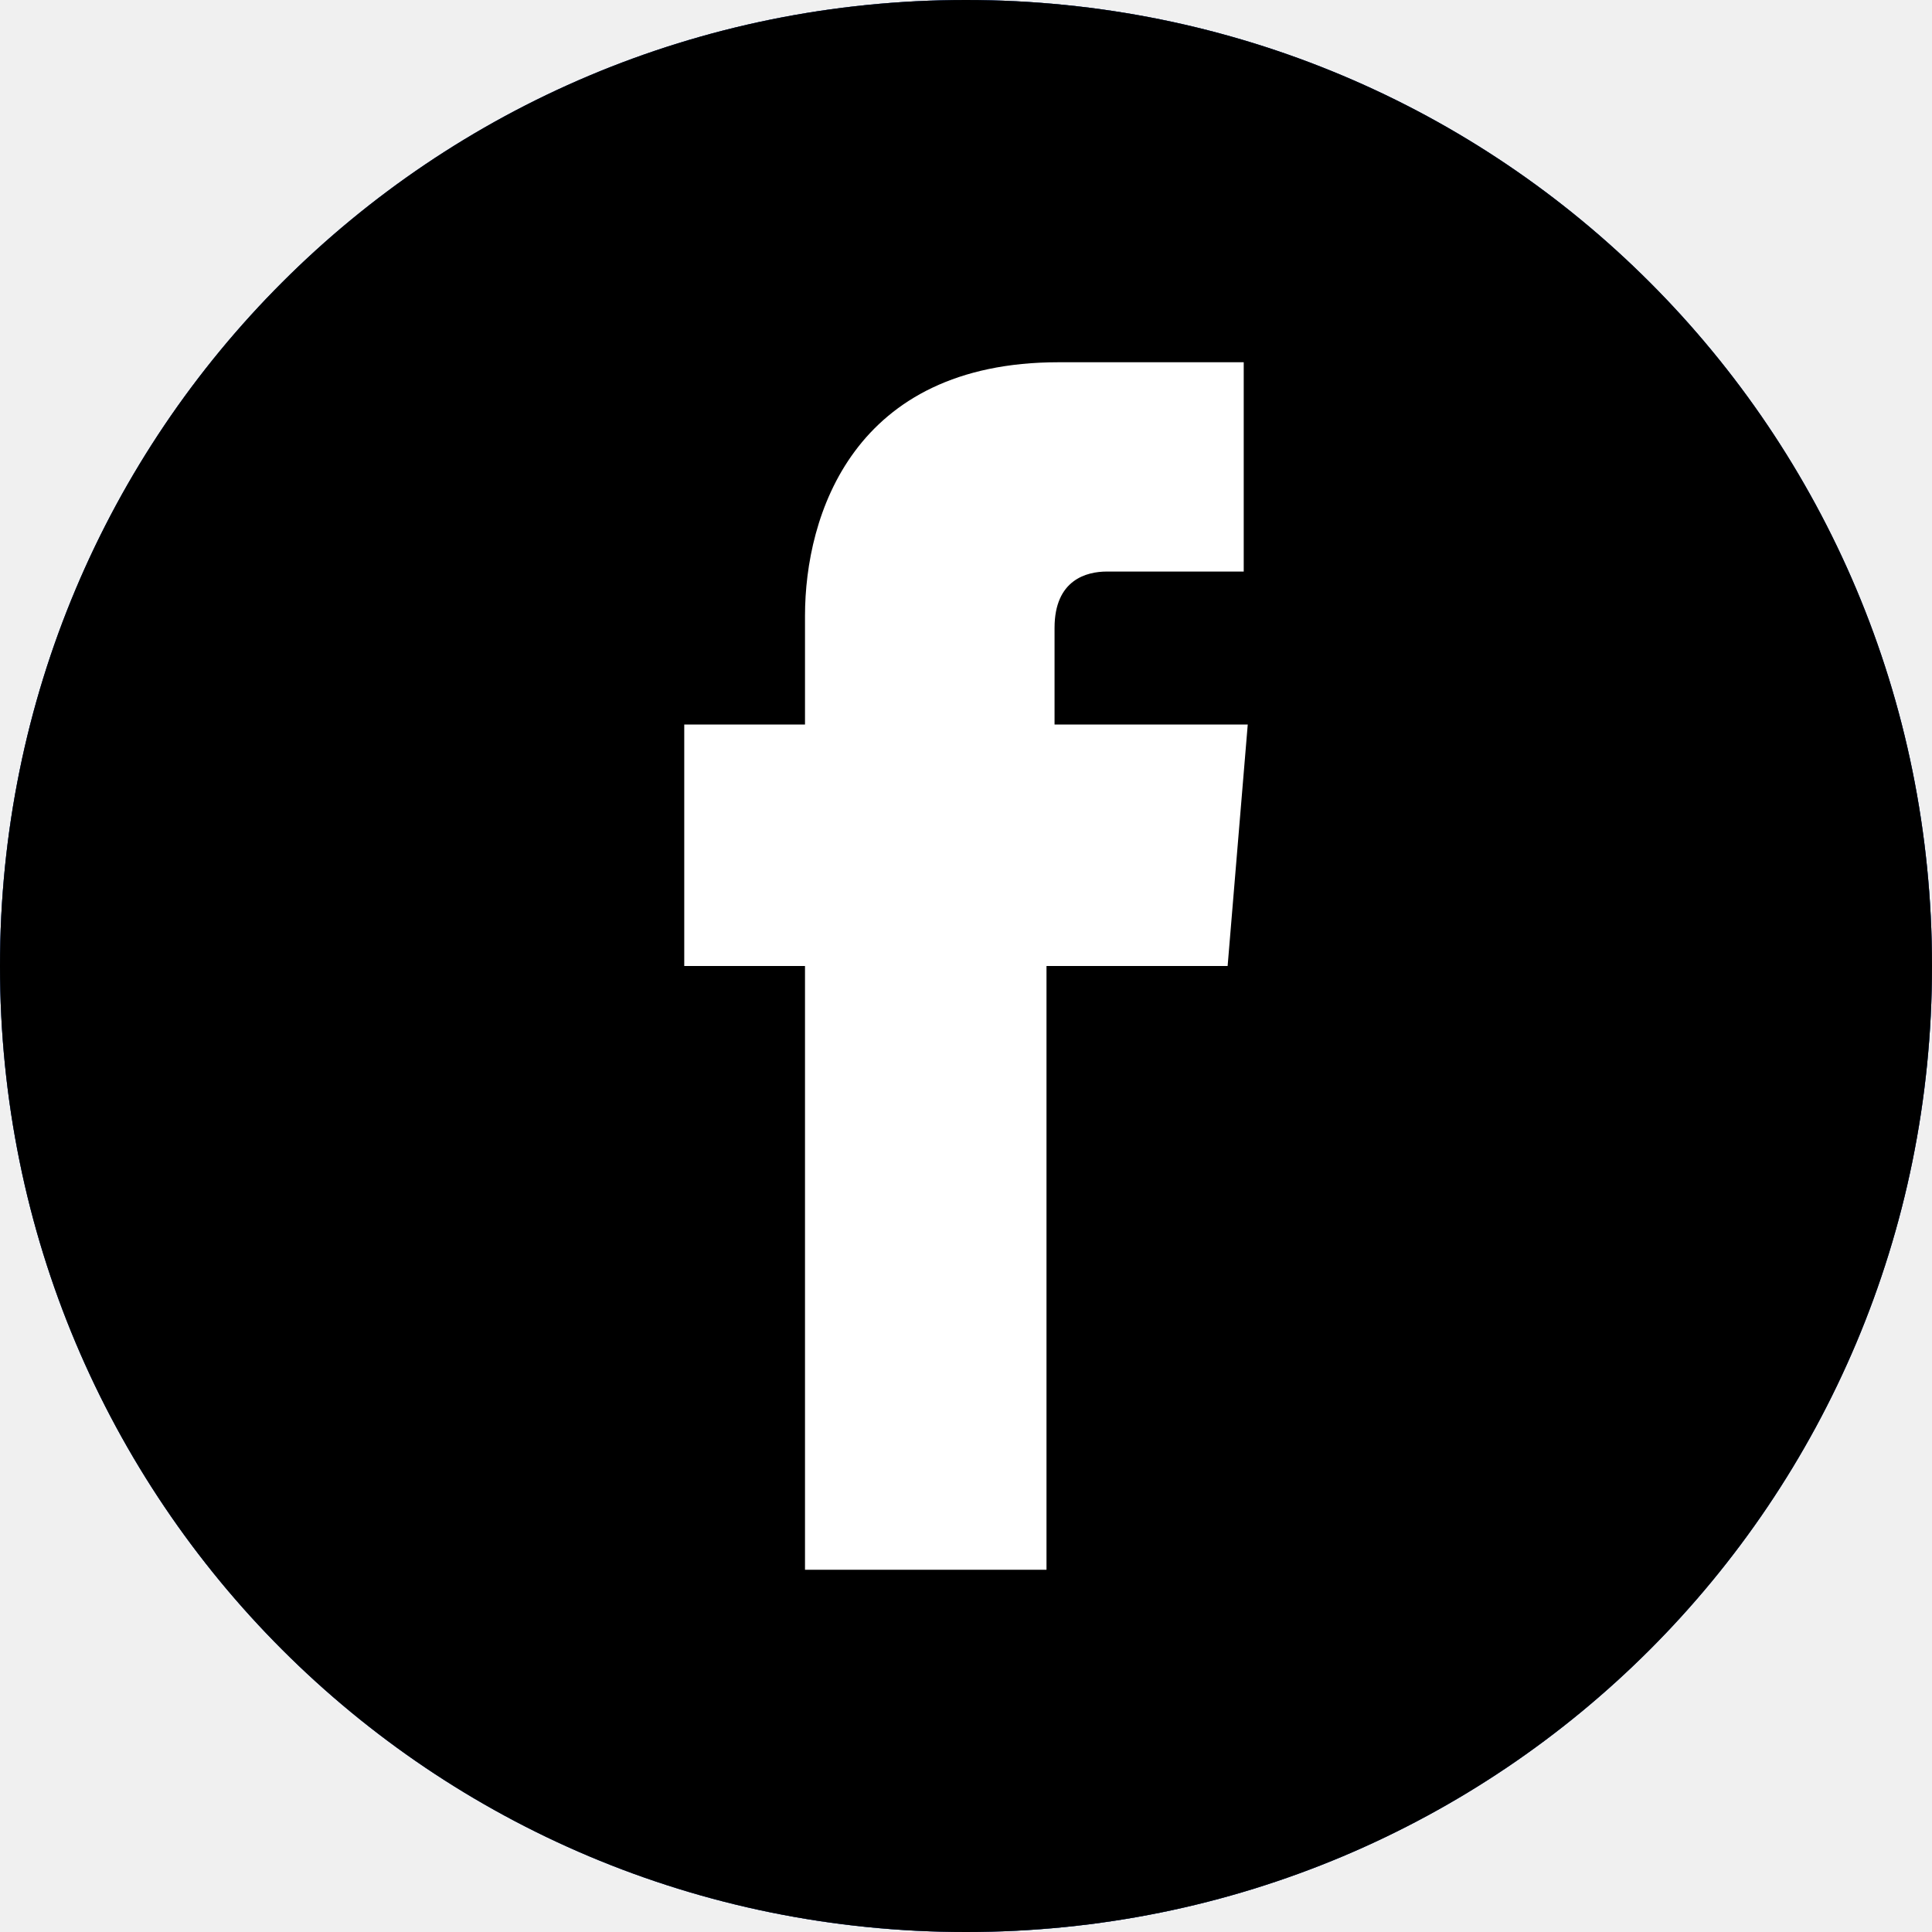
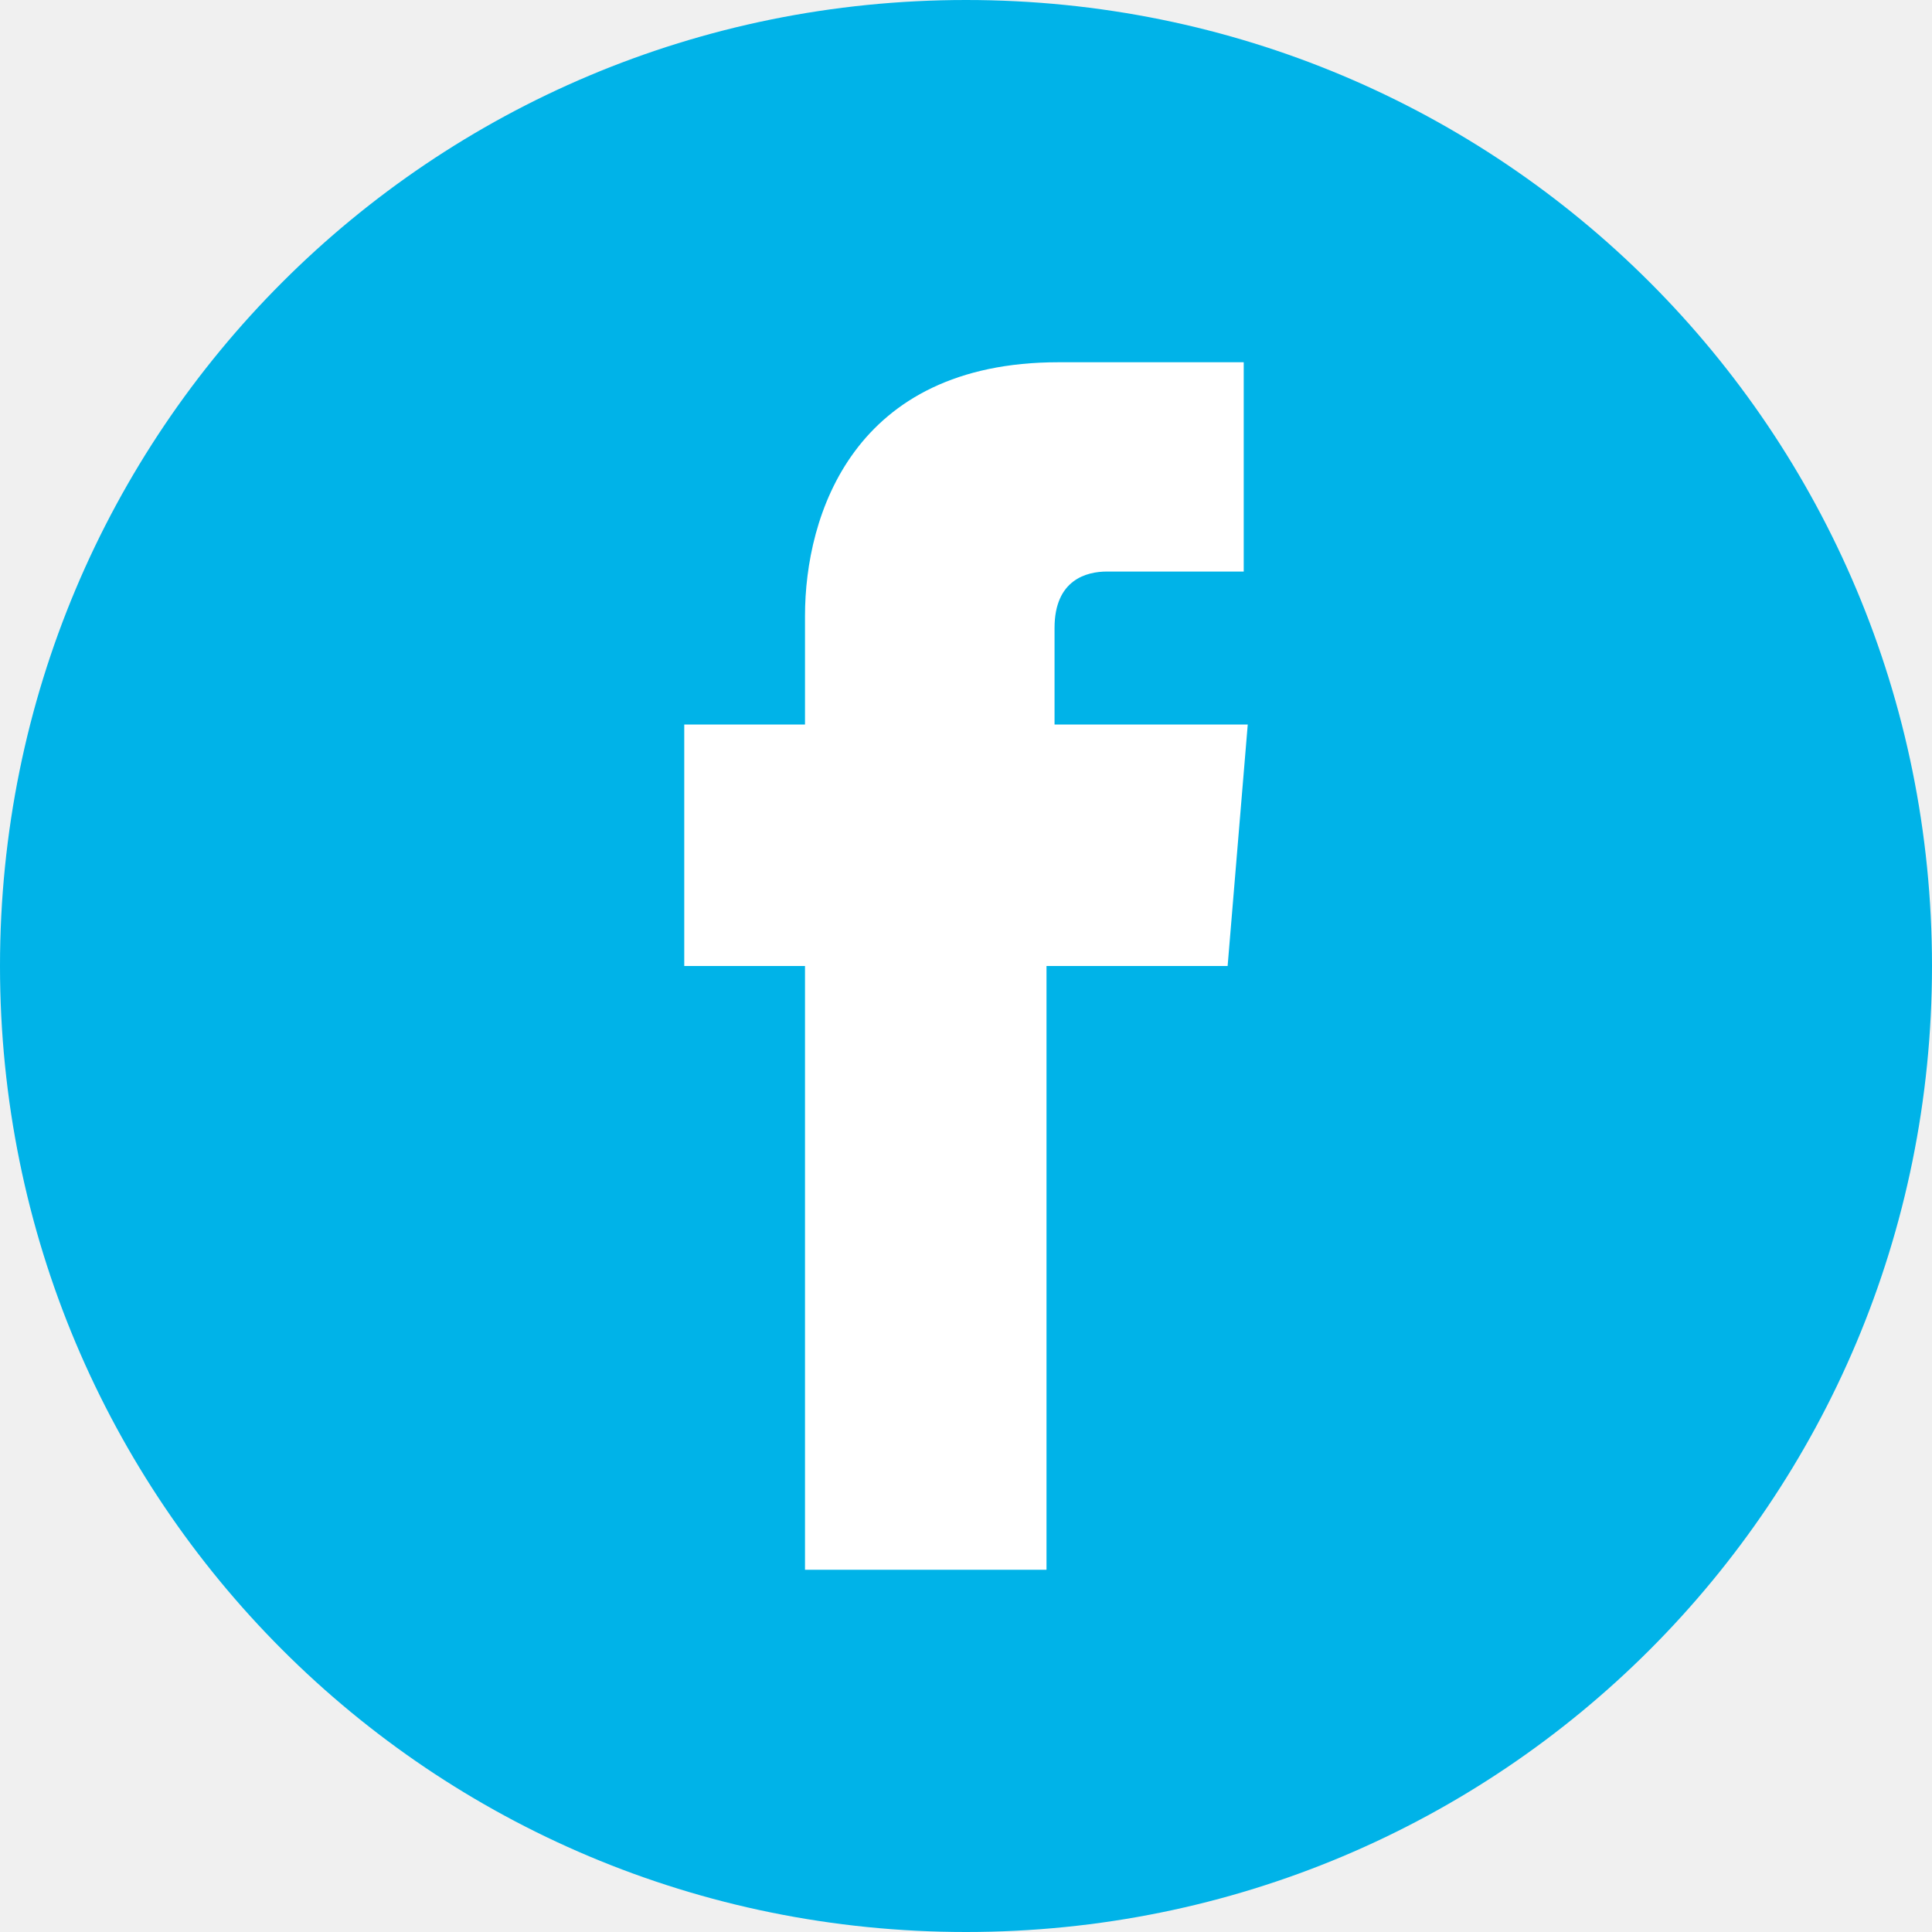
<svg xmlns="http://www.w3.org/2000/svg" version="1.1" id="Layer_1" x="0px" y="0px" viewBox="-371 283 48 48" style="enable-background:new -371 283 48 48;" xml:space="preserve">
  <style type="text/css">
- 	.st0{fill:#3C5B9B;}
+ 	.st0{fill:#00B3E8;}
	.st1{fill:#FFFFFF;}
</style>
  <g id="Layer_571">
    <g>
      <path class="st0" d="M-323,307c0,13.3-10.7,24-24,24c-13.3,0-24-10.7-24-24c0-13.3,10.7-24,24-24C-333.7,283-323,293.7-323,307z" />
      <g>
        <path class="st1" d="M-351,322h6c0,0,0-8.3,0-15h4.5l0.5-6h-4.8v-2.4c0-1.2,0.8-1.4,1.3-1.4c0.5,0,3.4,0,3.4,0V292l-4.6,0     c-5.1,0-6.3,3.8-6.3,6.3v2.7h-3v6h3C-351,313.8-351,322-351,322z" />
      </g>
-       <path class="st0" d="M-323,307c0,13.3-10.7,24-24,24c-13.3,0-24-10.7-24-24c0-13.3,10.7-24,24-24C-333.7,283-323,293.7-323,307z" />
-       <g>
-         <path class="st1" d="M-351,322h6c0,0,0-8.3,0-15h4.5l0.5-6h-4.8v-2.4c0-1.2,0.8-1.4,1.3-1.4c0.5,0,3.4,0,3.4,0V292l-4.6,0     c-5.1,0-6.3,3.8-6.3,6.3v2.7h-3v6h3C-351,313.8-351,322-351,322z" />
-       </g>
-       <path d="M-323,307c0,13.3-10.7,24-24,24c-13.3,0-24-10.7-24-24c0-13.3,10.7-24,24-24C-333.7,283-323,293.7-323,307z" />
-       <g>
-         <path class="st1" d="M-351,322h6c0,0,0-8.3,0-15h4.5l0.5-6h-4.8v-2.4c0-1.2,0.8-1.4,1.3-1.4c0.5,0,3.4,0,3.4,0V292l-4.6,0     c-5.1,0-6.3,3.8-6.3,6.3v2.7h-3v6h3C-351,313.8-351,322-351,322z" />
-       </g>
    </g>
  </g>
-   <g id="Layer_1_1_">
- </g>
</svg>
